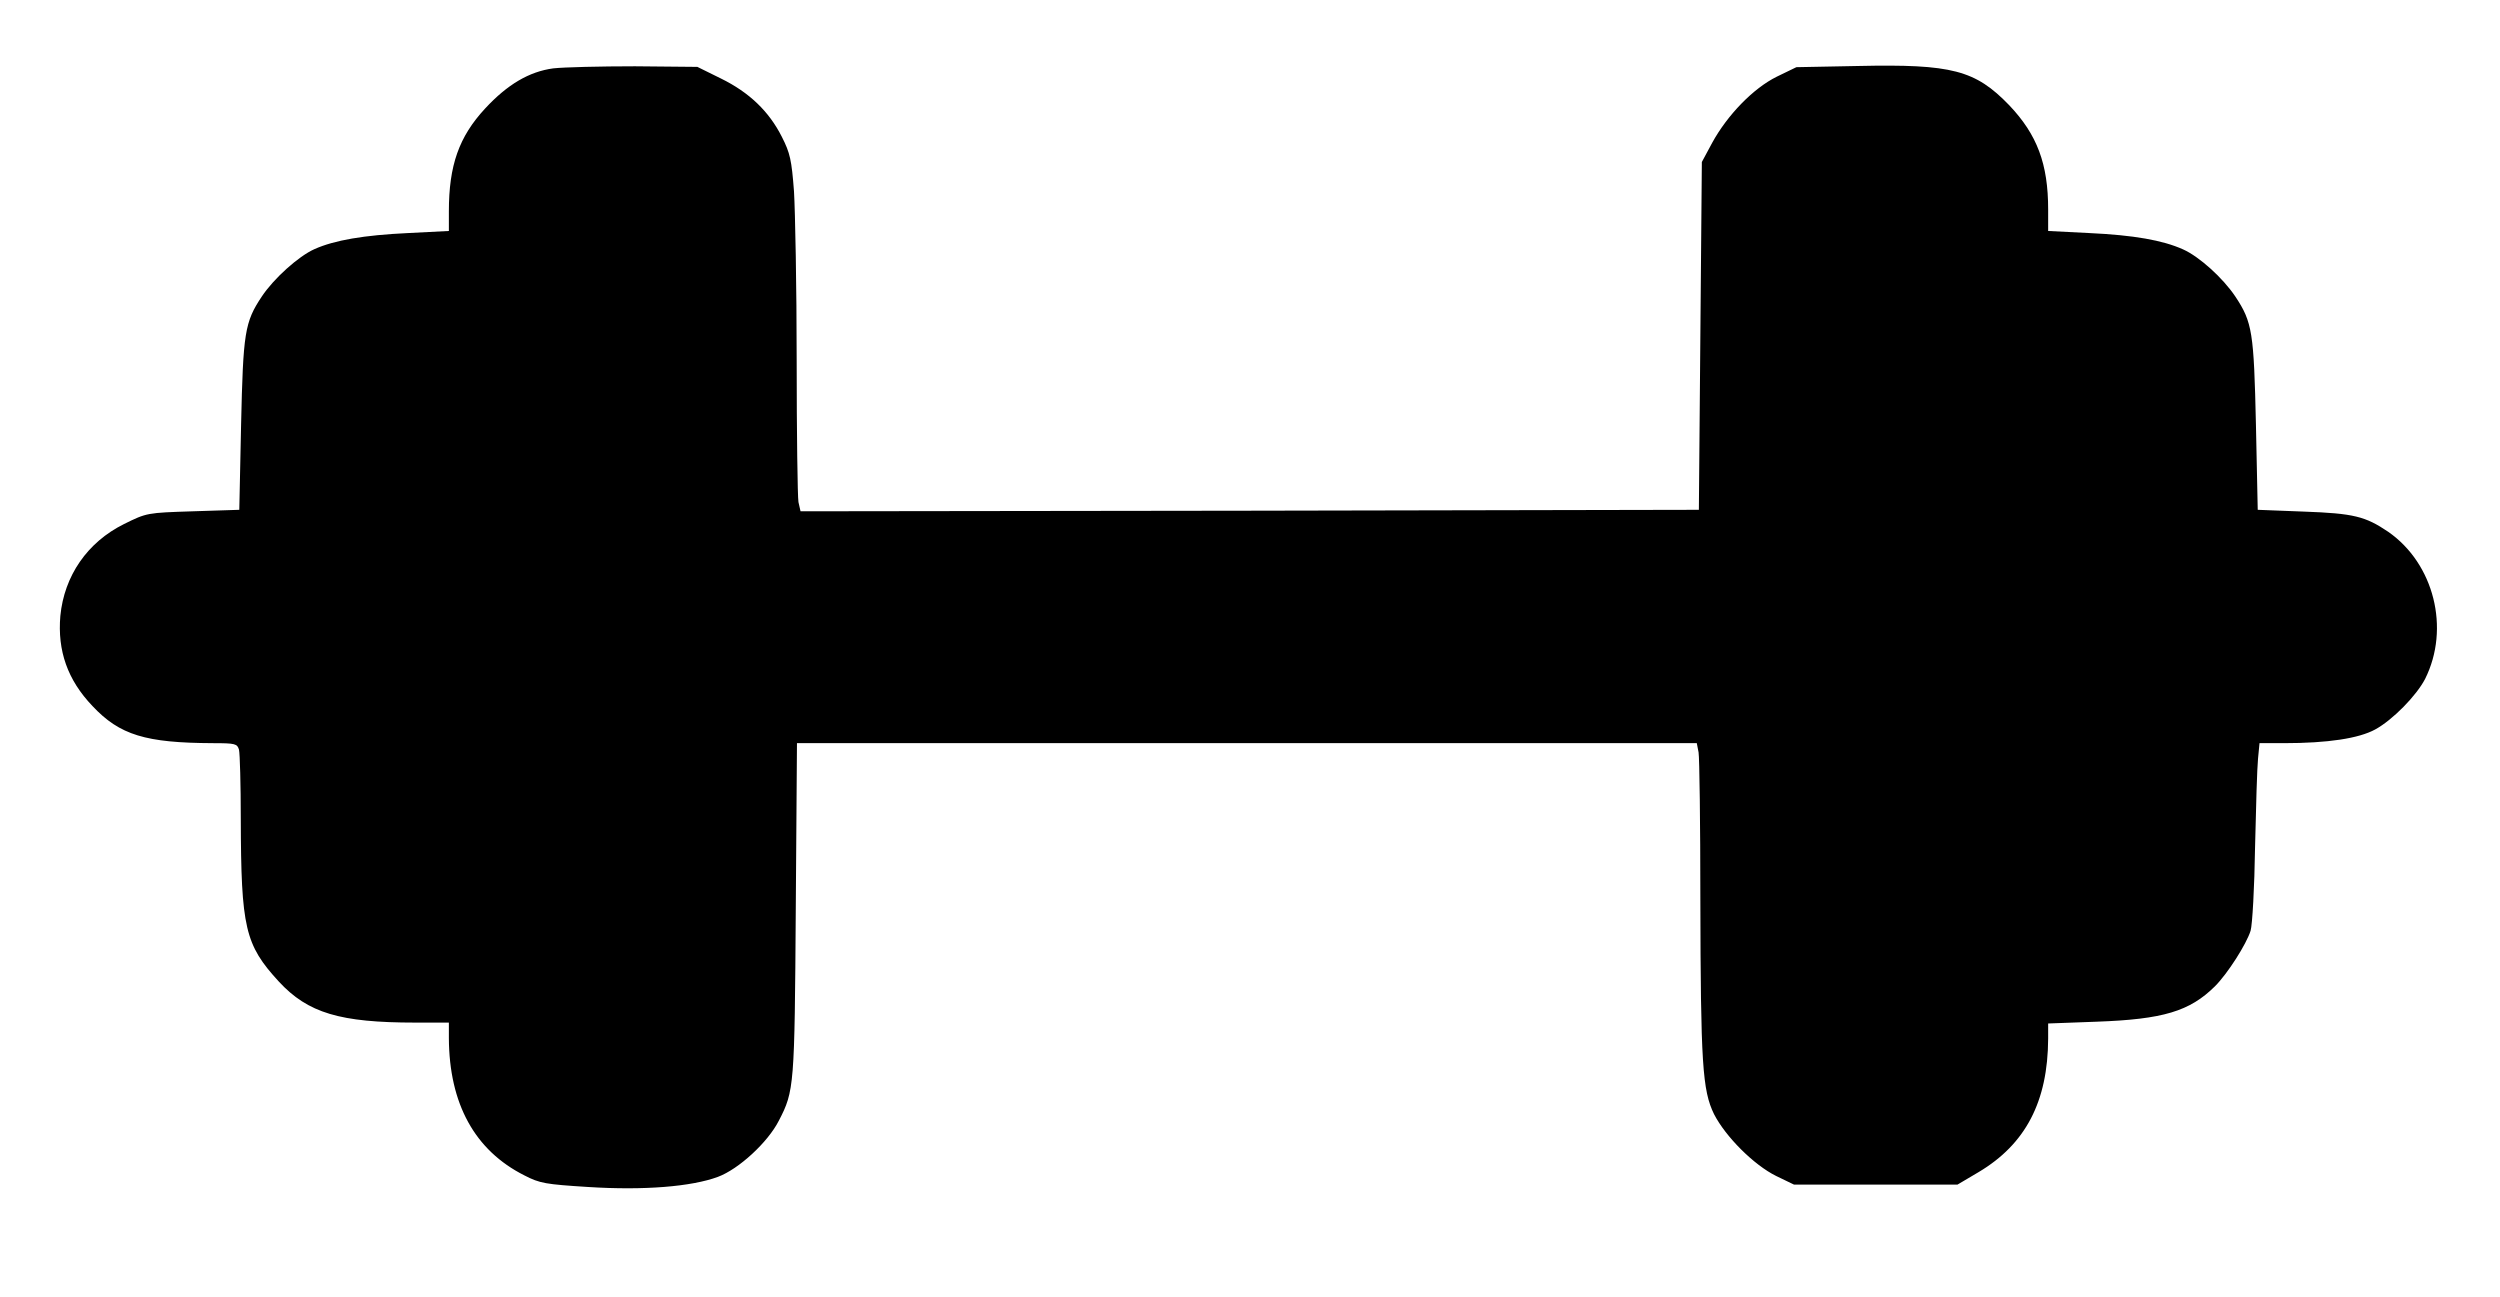
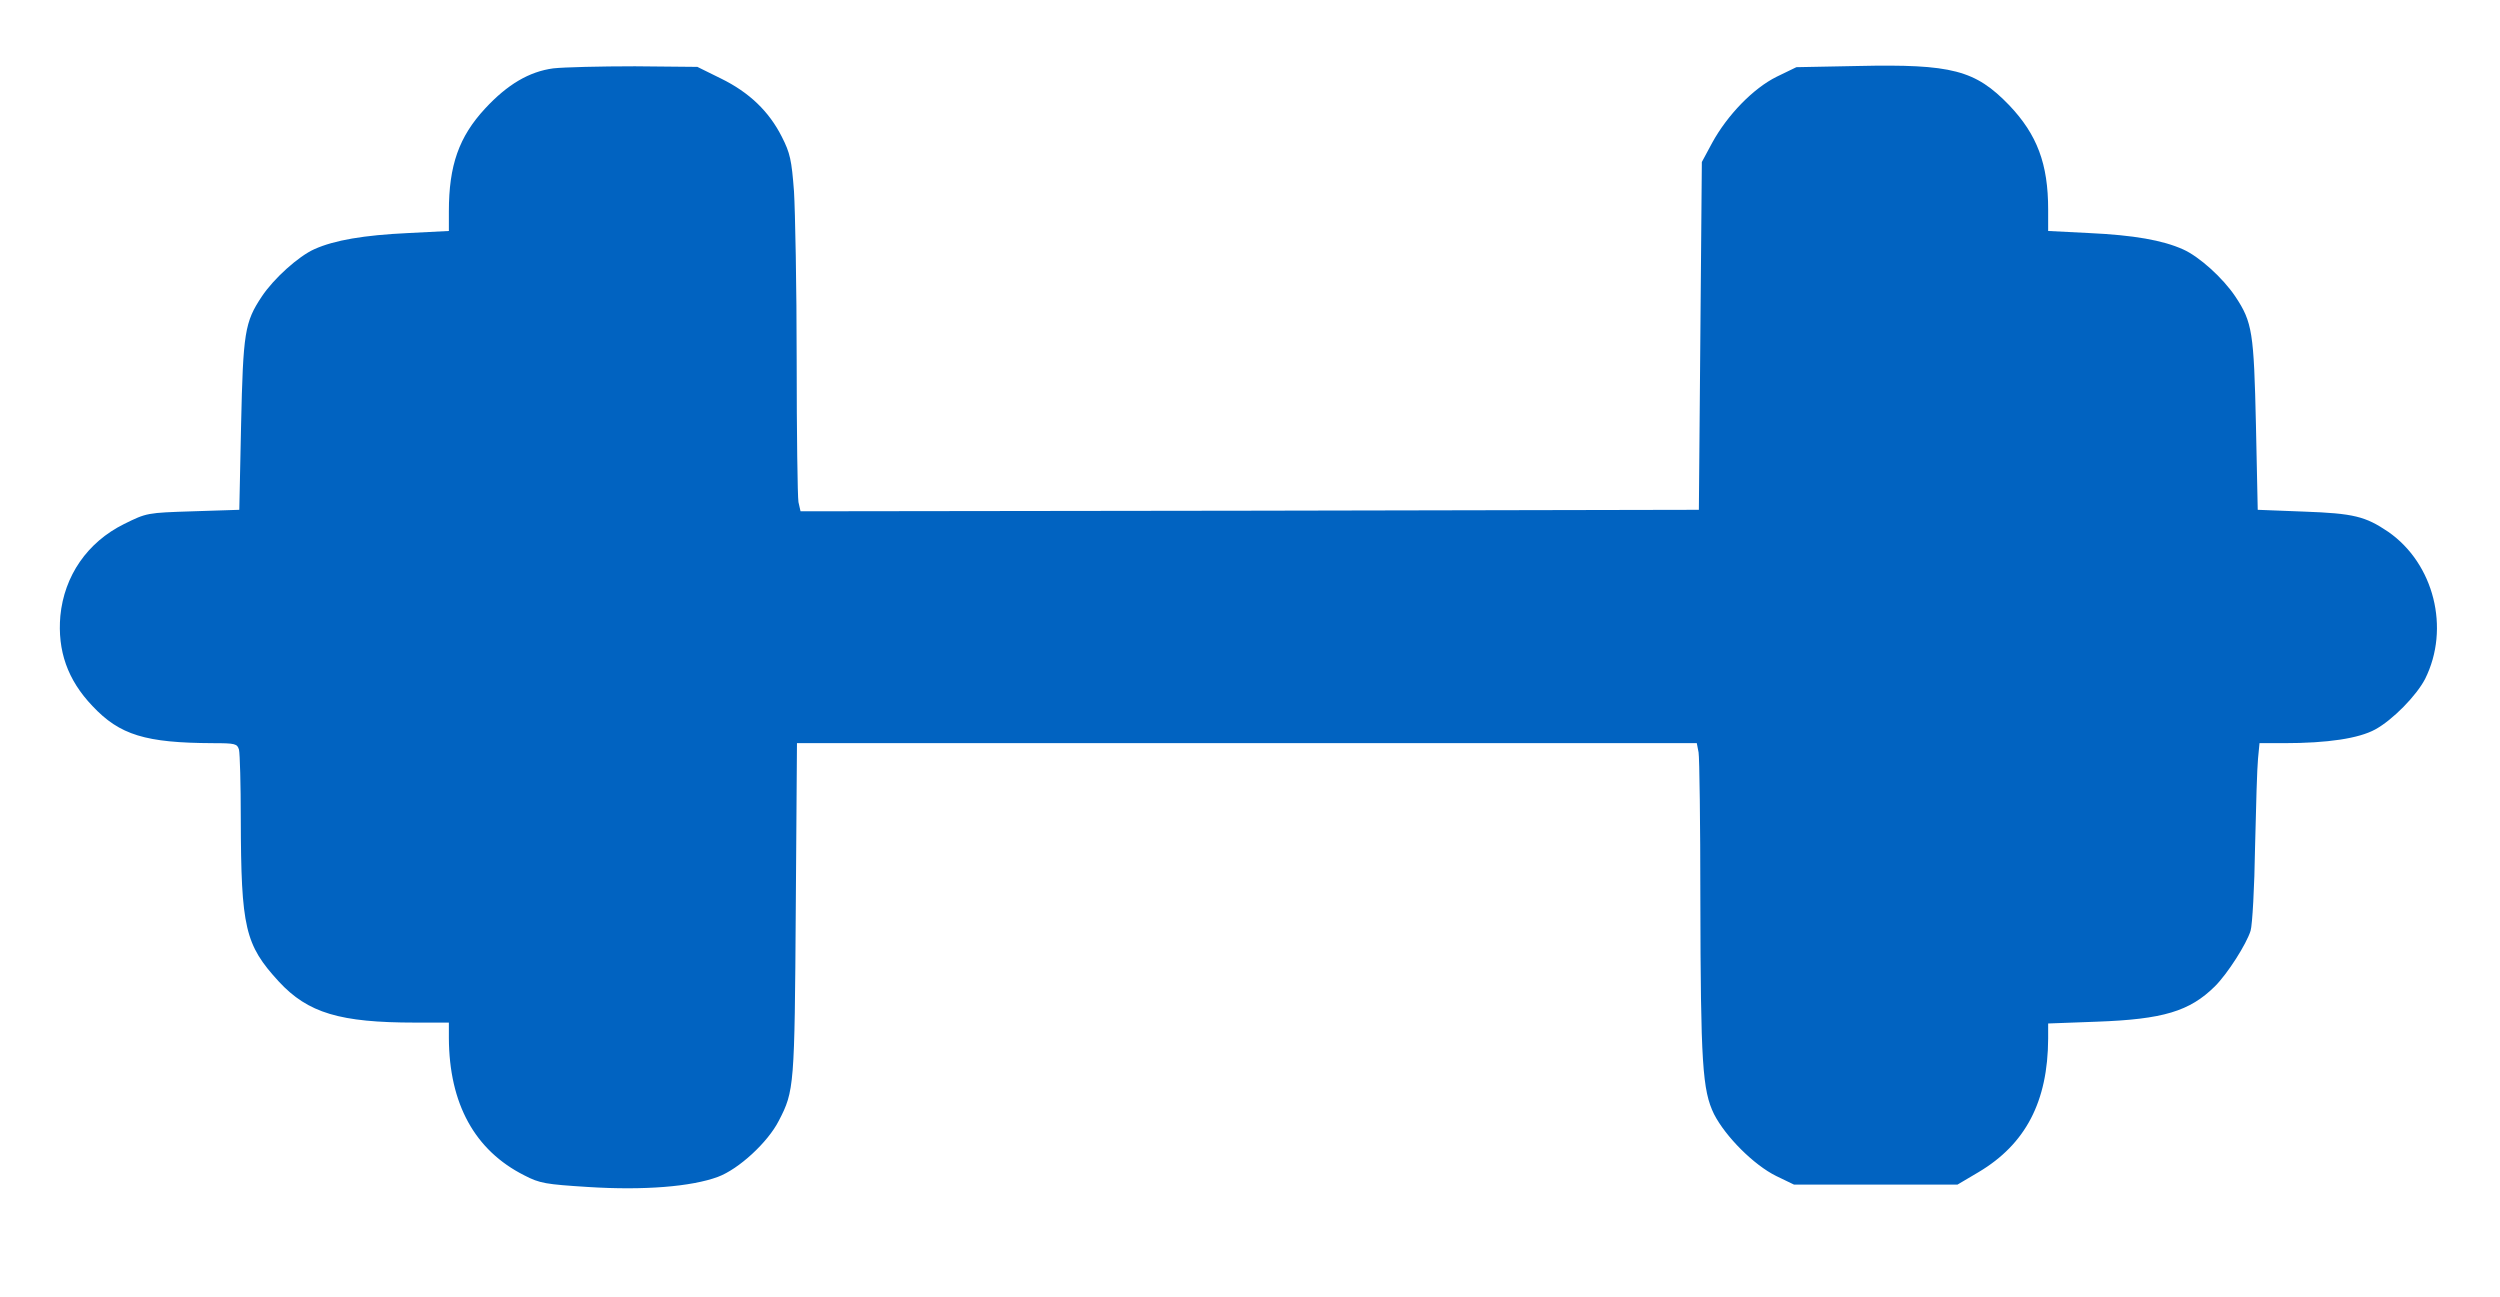
<svg xmlns="http://www.w3.org/2000/svg" version="1.0" width="841pt" height="436pt" viewBox="0 0 841 436" preserveAspectRatio="xMidYMid meet">
-   <g transform="translate(0,436) scale(0.1,-0.1)" fill="#000000" stroke="none">
+   <g transform="translate(0,436) scale(0.1,-0.1)" fill="#0163C1" stroke="none">
    <path d="M1861 4130 c-81 -11 -154 -54 -229 -135 -88 -95 -122 -191 -122 -346 l0 -66 -137 -7 c-149 -7 -248 -24 -315 -54 -54 -24 -137 -99 -177 -159 -58 -87 -63 -121 -70 -433 l-6 -285 -156 -5 c-155 -5 -155 -5 -232 -43 -123 -61 -201 -174 -214 -309 -10 -117 24 -215 108 -303 92 -98 179 -124 405 -125 76 0 82 -2 88 -22 3 -13 6 -117 6 -233 1 -366 14 -423 128 -547 98 -106 206 -138 459 -138 l113 0 0 -52 c1 -221 87 -378 254 -462 52 -27 72 -30 214 -39 188 -12 348 1 437 34 70 26 168 116 205 189 52 100 53 116 57 713 l4 557 1513 0 1514 0 6 -31 c3 -17 6 -239 6 -493 1 -554 7 -644 46 -724 39 -76 134 -171 209 -208 l60 -29 275 0 275 0 71 42 c158 94 233 237 234 449 l0 51 163 6 c224 8 313 35 398 119 43 43 106 142 120 187 6 20 13 146 15 281 3 135 7 269 10 298 l5 52 82 0 c148 0 252 16 307 46 59 32 139 114 168 170 85 170 30 388 -124 495 -77 52 -116 62 -284 68 l-155 6 -6 285 c-7 312 -12 346 -69 432 -42 63 -122 135 -176 159 -69 31 -166 48 -316 55 l-138 7 0 72 c0 154 -37 252 -131 351 -114 118 -192 139 -509 132 l-207 -4 -66 -32 c-79 -39 -166 -129 -217 -222 l-35 -65 -5 -585 -5 -585 -1511 -3 -1511 -2 -7 31 c-3 17 -6 232 -6 478 0 245 -5 500 -9 567 -8 106 -13 129 -41 184 -43 85 -109 149 -205 196 l-79 39 -210 2 c-116 0 -240 -3 -275 -7z" />
  </g>
</svg>
